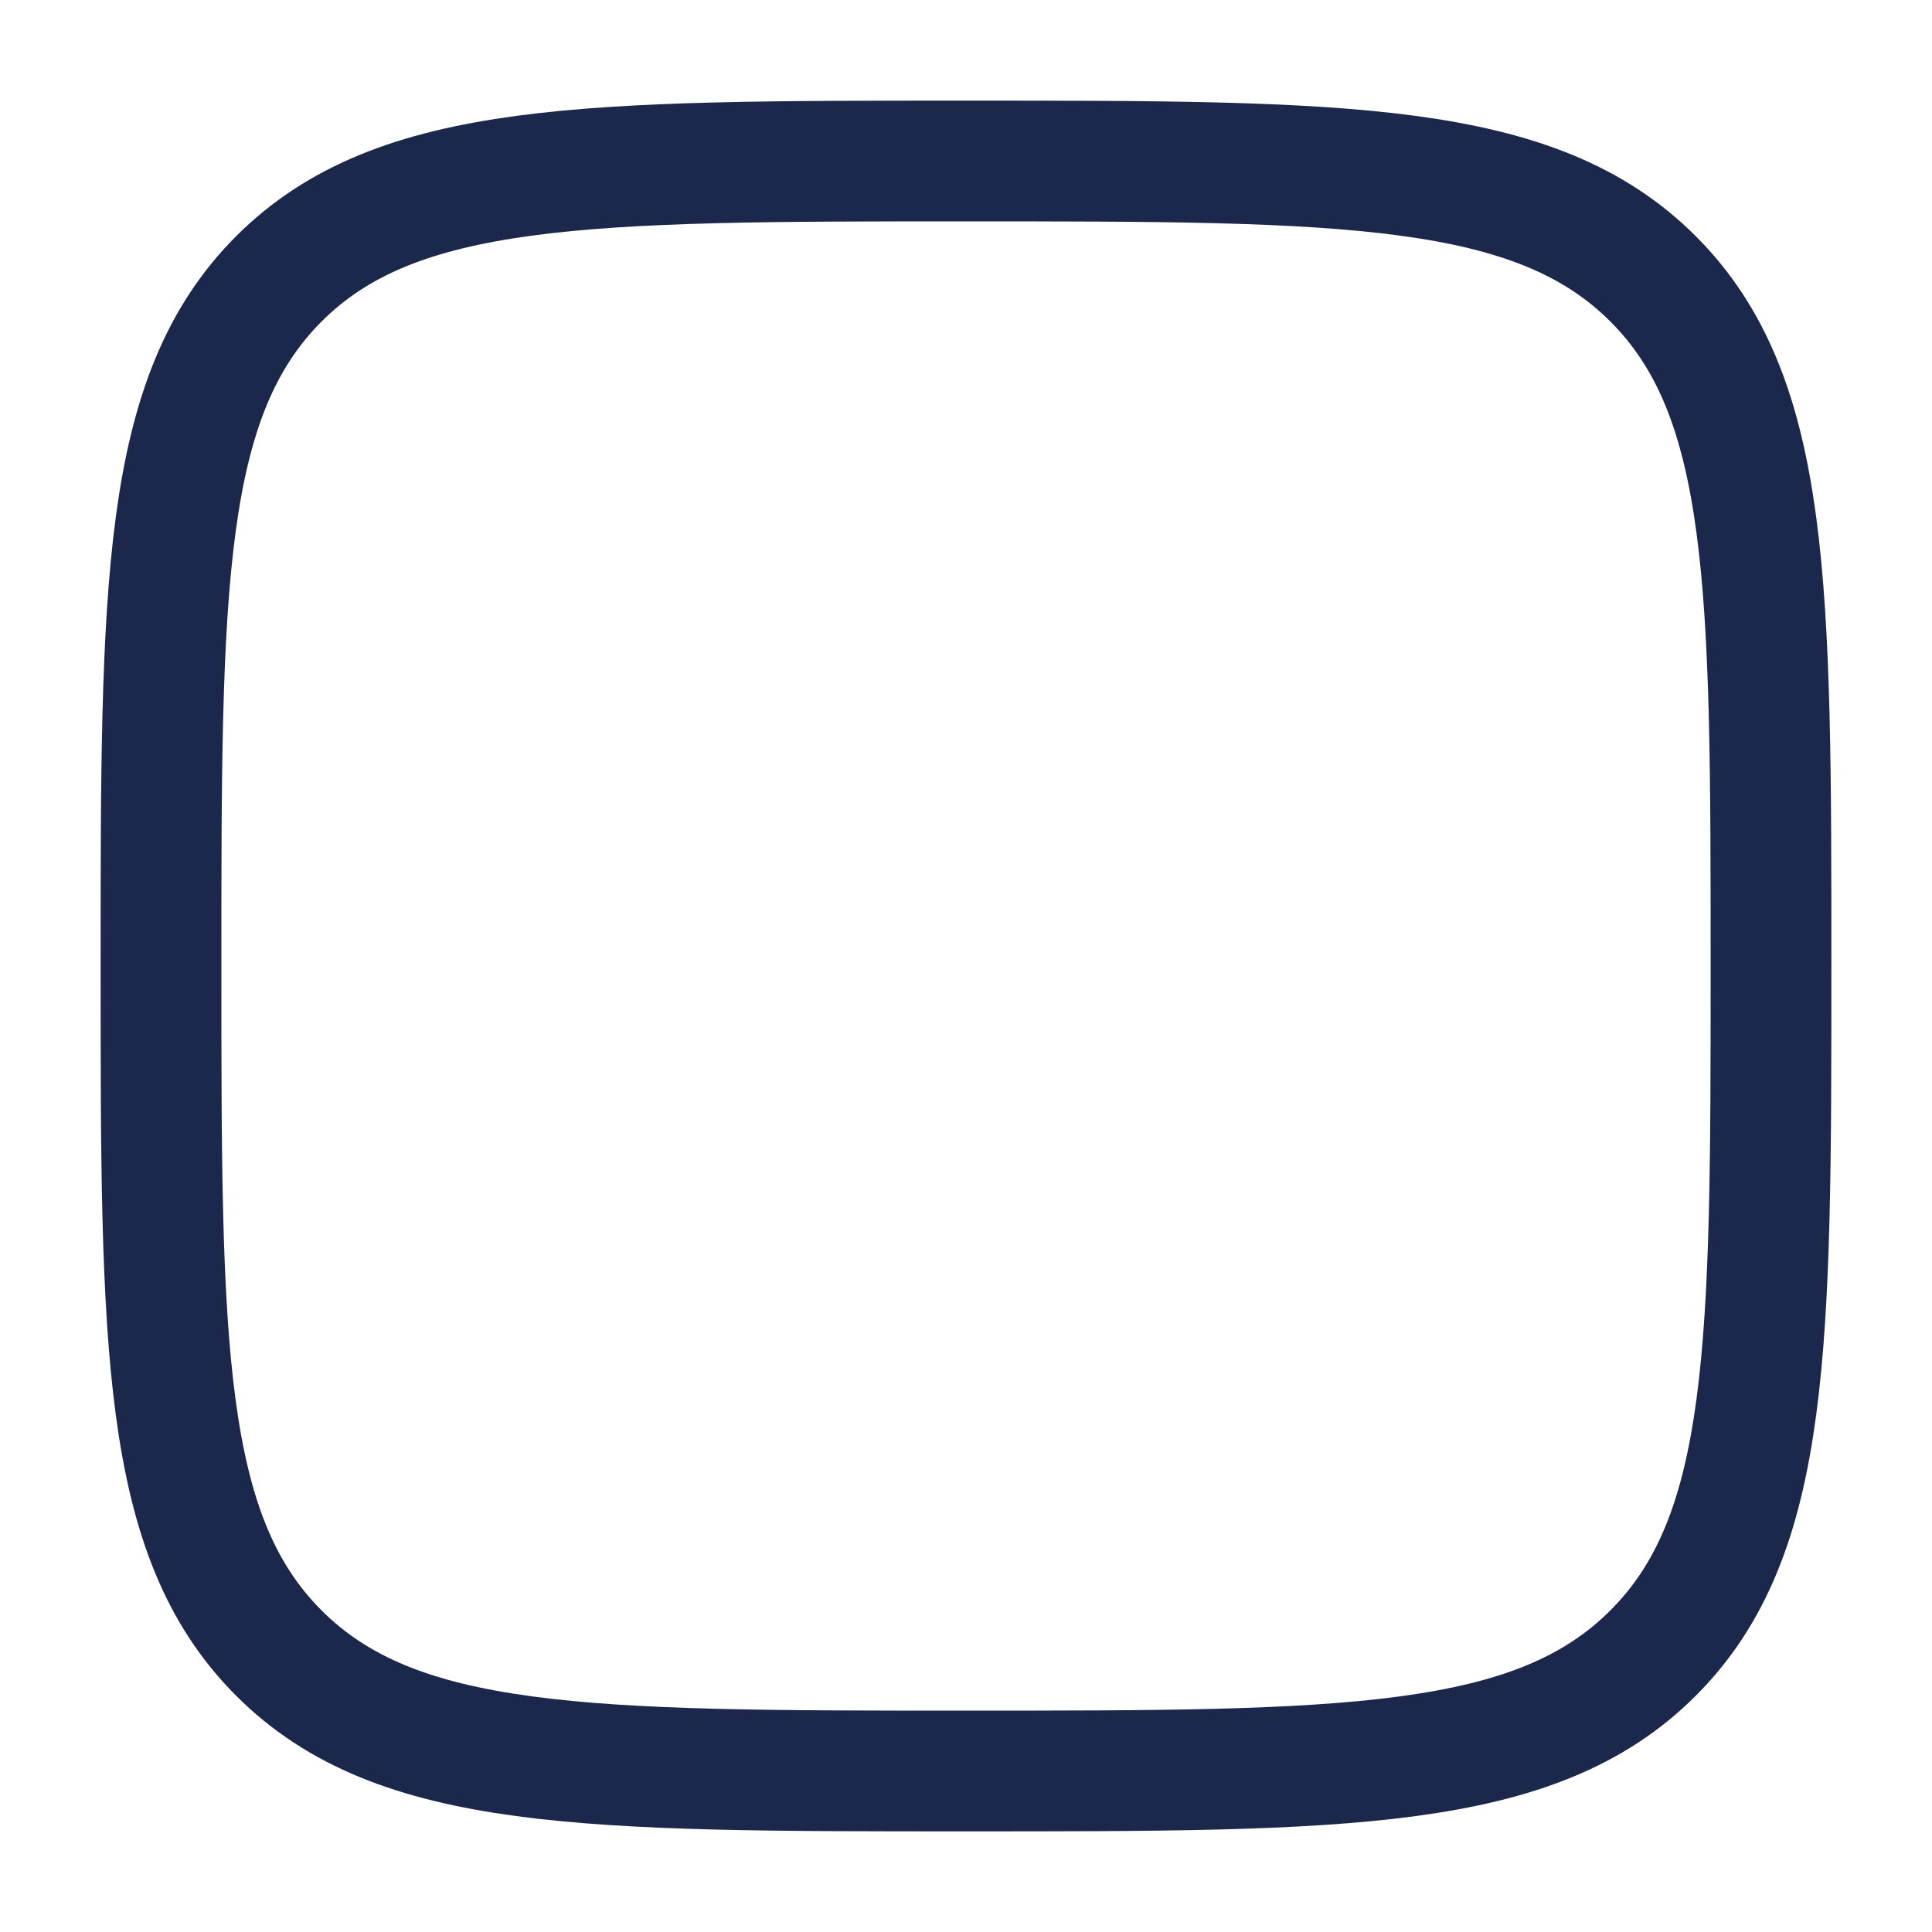
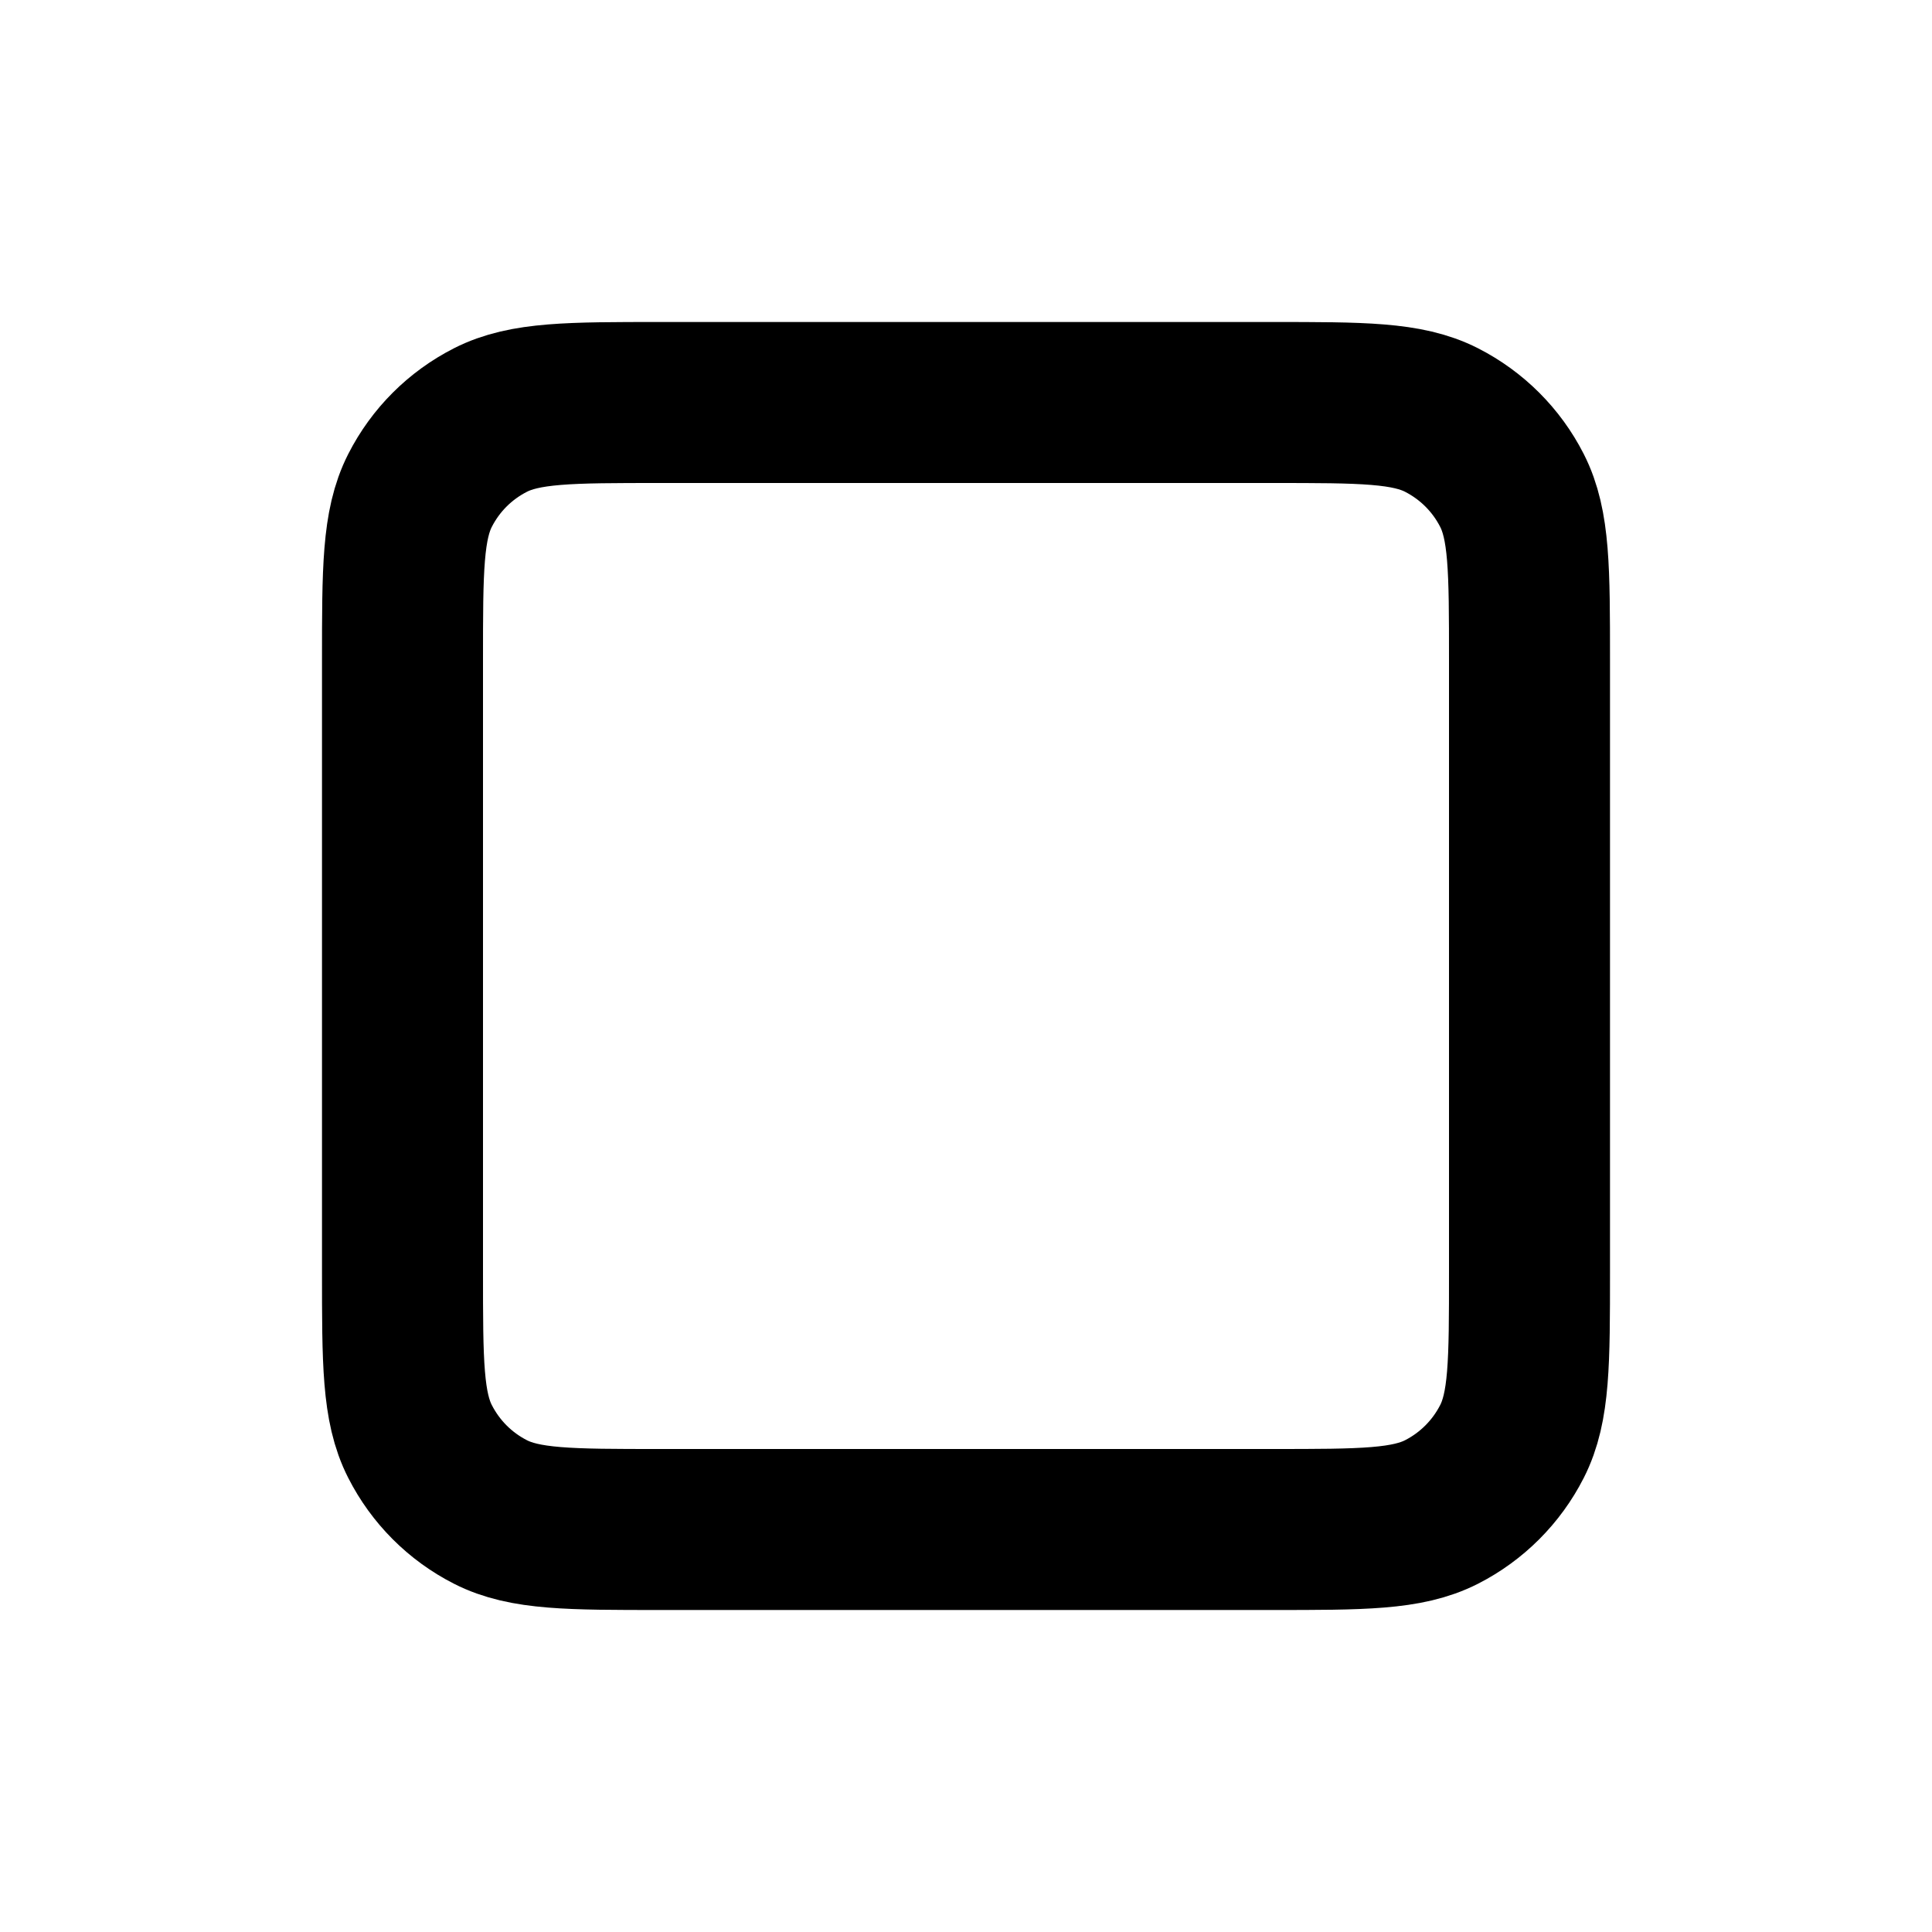
<svg xmlns="http://www.w3.org/2000/svg" width="50px" height="50px" viewBox="0 0 24 24" fill="none">
-   <path d="M2 12C2 7.286 2 4.929 3.464 3.464C4.929 2 7.286 2 12 2C16.714 2 19.071 2 20.535 3.464C22 4.929 22 7.286 22 12C22 16.714 22 19.071 20.535 20.535C19.071 22 16.714 22 12 22C7.286 22 4.929 22 3.464 20.535C2 19.071 2 16.714 2 12Z" stroke="#1C274C" stroke-width="1.5" />
+   <g id="Media / Stop">
+     <path id="Vector" d="M5 8.2V15.8C5 16.92 5 17.48 5.218 17.907C5.41 18.284 5.715 18.59 6.092 18.782C6.519 19 7.079 19 8.197 19H15.804C16.922 19 17.48 19 17.908 18.782C18.284 18.59 18.59 18.284 18.782 17.907C19 17.48 19 16.921 19 15.803V8.197C19 7.079 19 6.519 18.782 6.092C18.59 5.715 18.284 5.41 17.908 5.218C17.48 5 16.92 5 15.8 5H8.2C7.08 5 6.52 5 6.092 5.218C5.715 5.41 5.41 5.715 5.218 6.092C5 6.52 5 7.08 5 8.2Z" stroke="#000000" stroke-width="2" stroke-linecap="round" stroke-linejoin="round" />
+   </g>
</svg>
